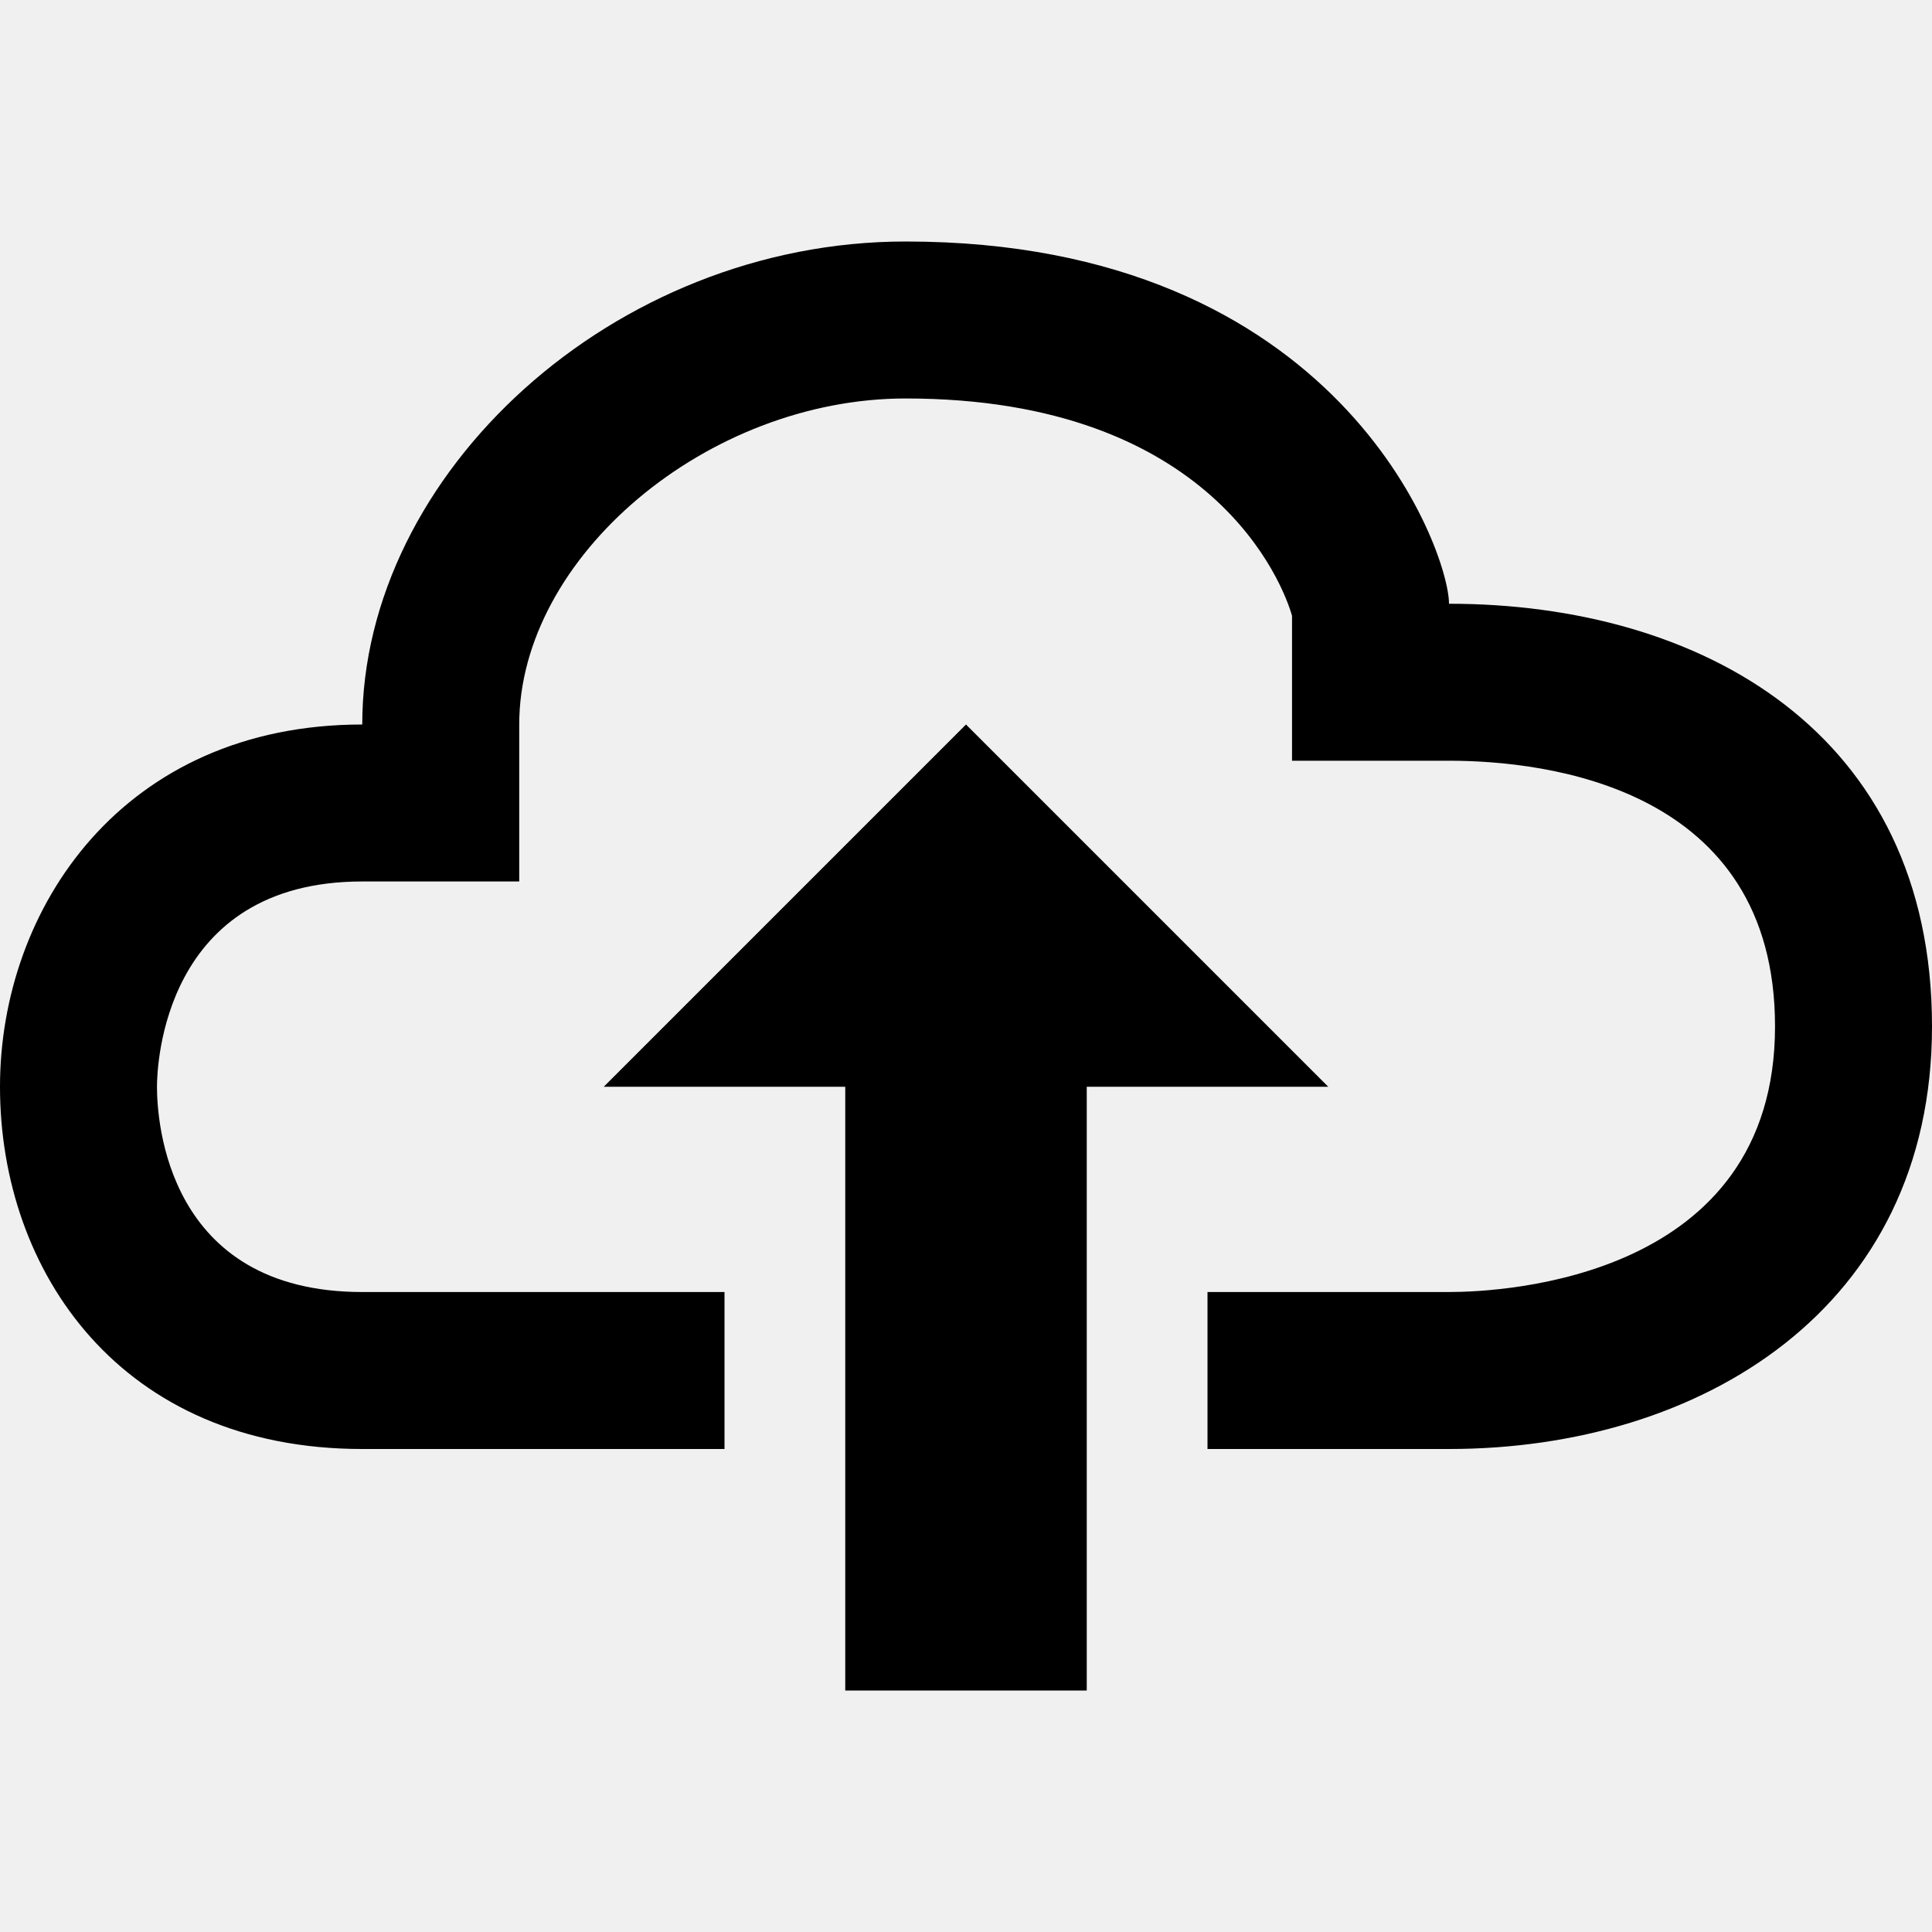
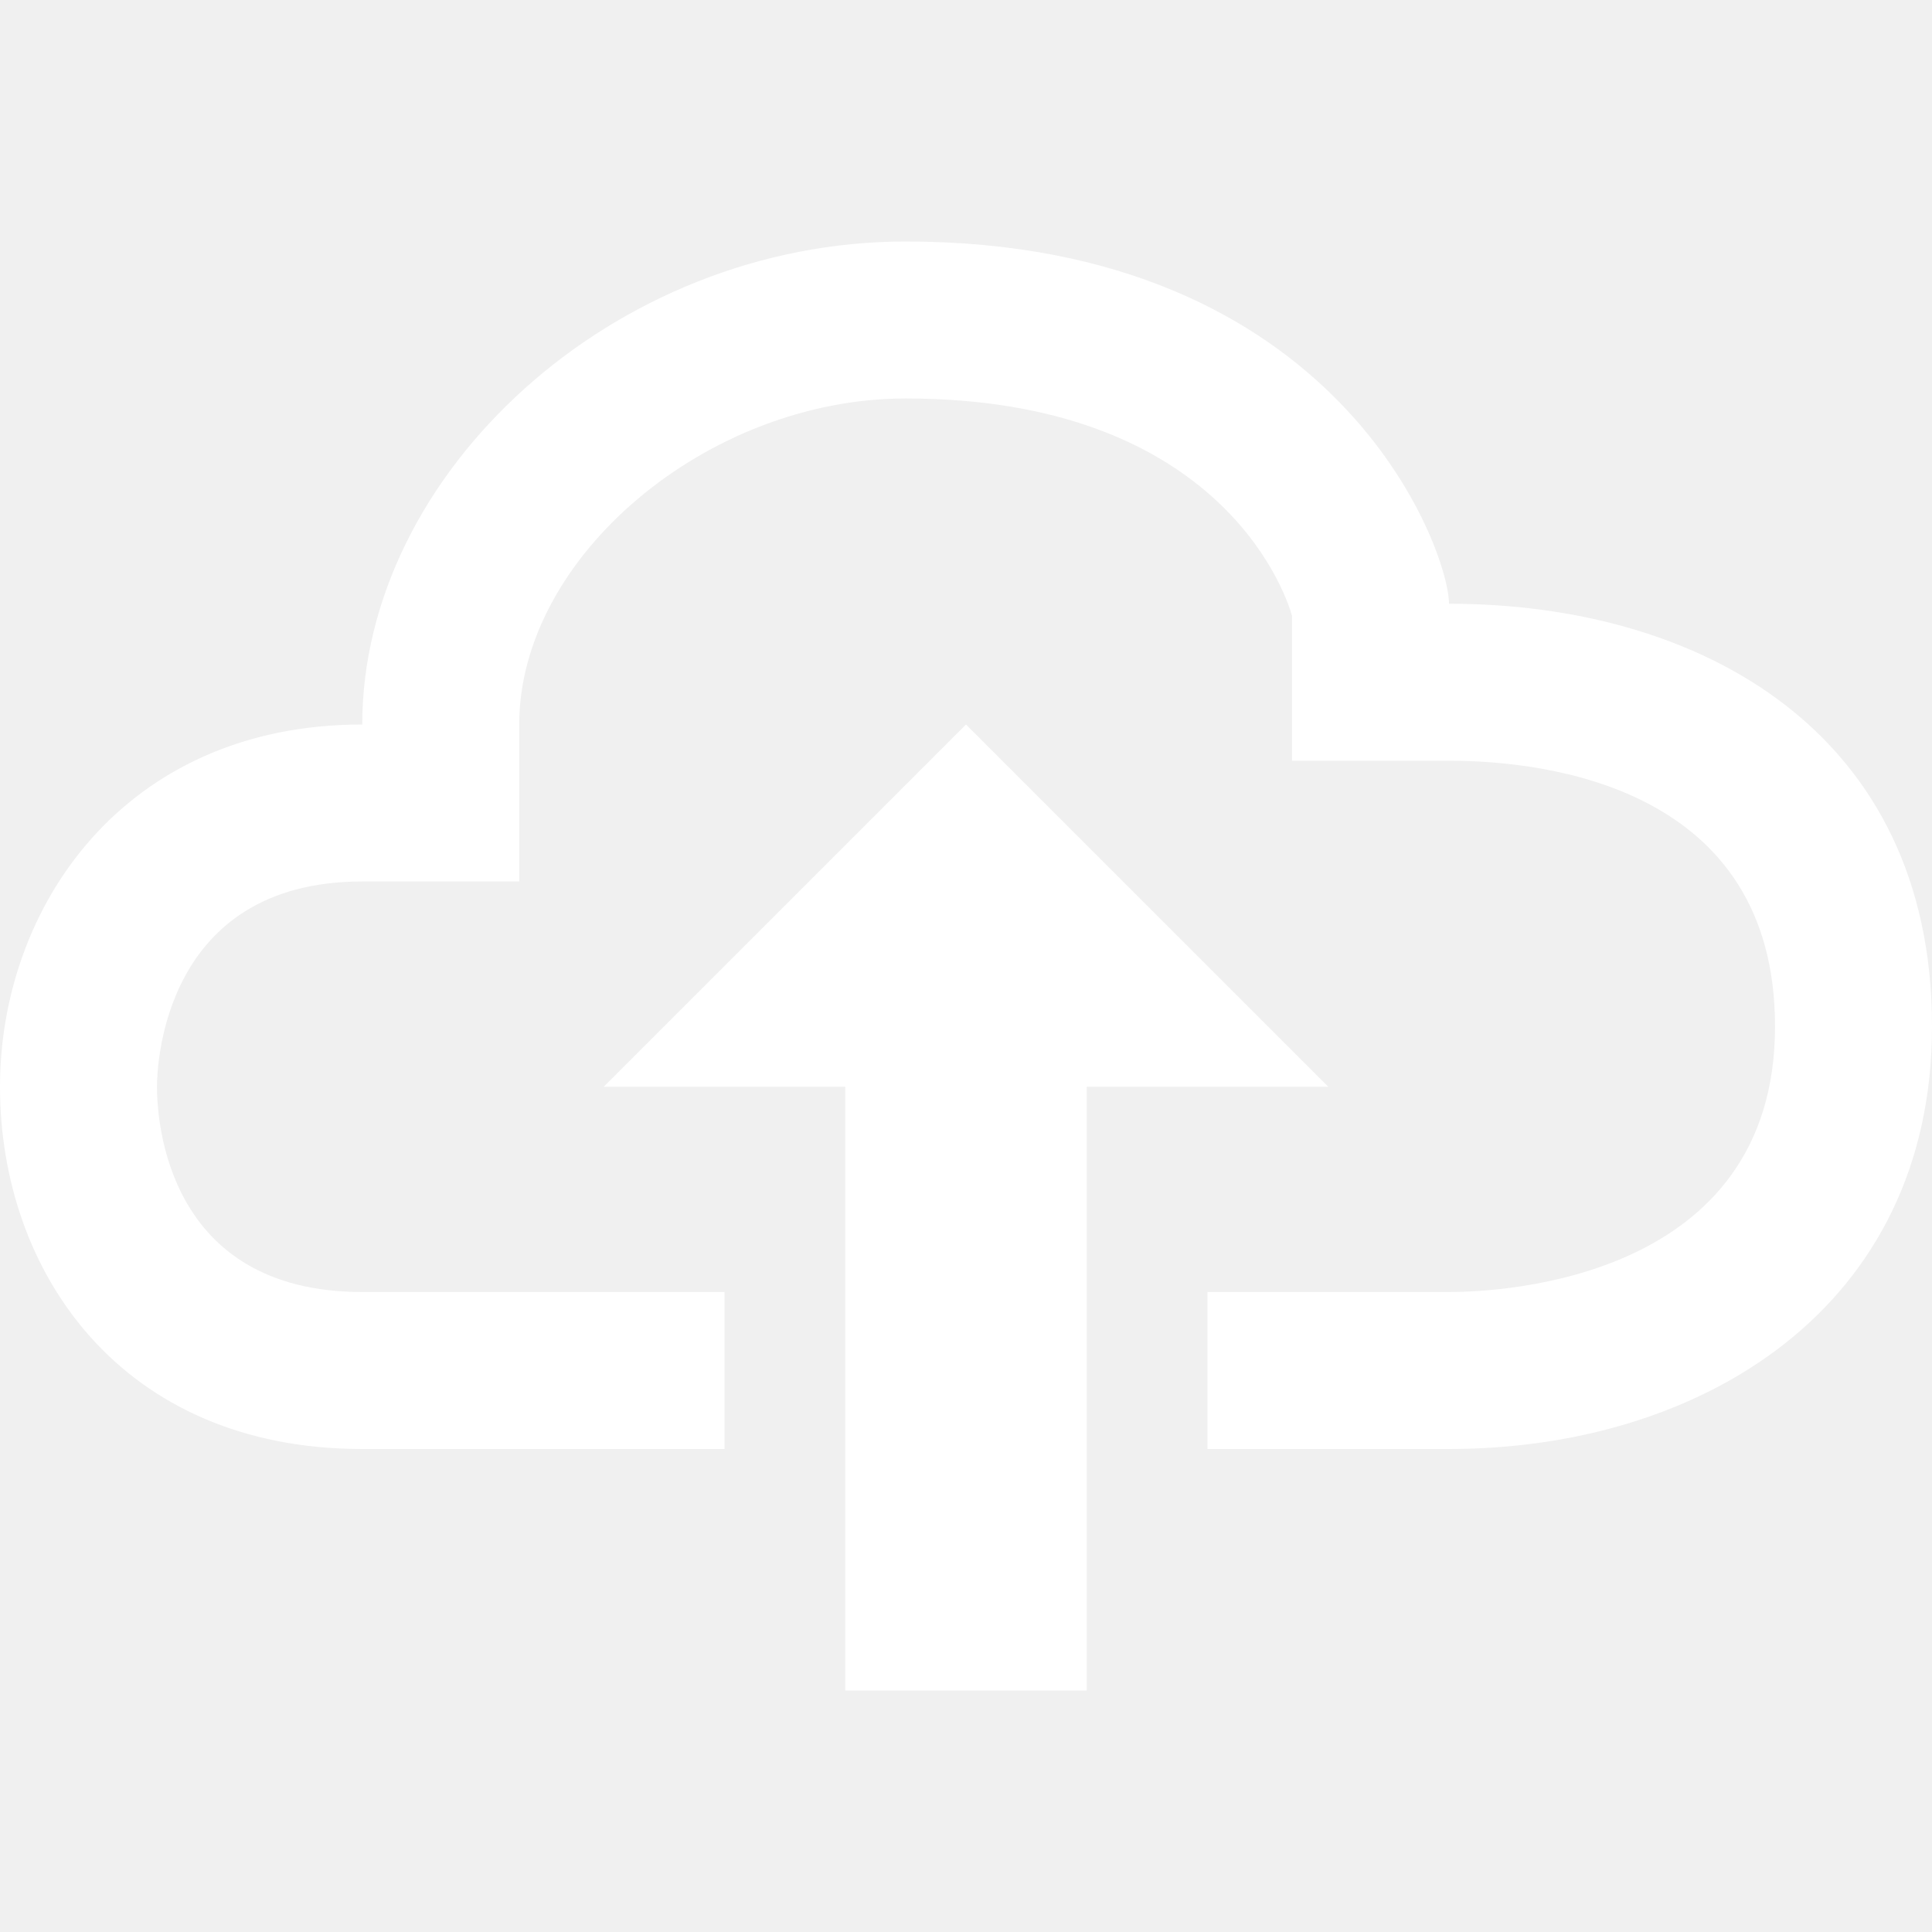
<svg xmlns="http://www.w3.org/2000/svg" width="16" height="16" viewBox="0 0 16 16">
-   <path fill-rule="evenodd" d="M7 9H5l3-3 3 3H9v5H7V9zm5-4c0-.44-.91-3-4.5-3C5.08 2 3 3.92 3 6 1.02 6 0 7.52 0 9c0 1.53 1 3 3 3h3v-1.3H3c-1.62 0-1.7-1.42-1.7-1.7 0-.17.05-1.7 1.7-1.7h1.3V6c0-1.39 1.56-2.7 3.2-2.7 2.55 0 3.13 1.55 3.2 1.8v1.2H12c.81 0 2.7.22 2.7 2.2 0 2.09-2.25 2.2-2.7 2.2h-2V12h2c2.08 0 4-1.16 4-3.5C16 6.06 14.08 5 12 5z" />
+   <path fill-rule="evenodd" fill="white" d="M7 9H5l3-3 3 3H9v5H7V9zm5-4c0-.44-.91-3-4.5-3C5.08 2 3 3.92 3 6 1.02 6 0 7.52 0 9c0 1.53 1 3 3 3h3v-1.3H3c-1.62 0-1.7-1.42-1.7-1.7 0-.17.05-1.7 1.7-1.7h1.3V6c0-1.39 1.56-2.7 3.2-2.7 2.55 0 3.13 1.55 3.2 1.8v1.2H12c.81 0 2.7.22 2.7 2.2 0 2.09-2.25 2.2-2.7 2.2h-2V12h2c2.08 0 4-1.16 4-3.5C16 6.06 14.08 5 12 5z" />
</svg>
